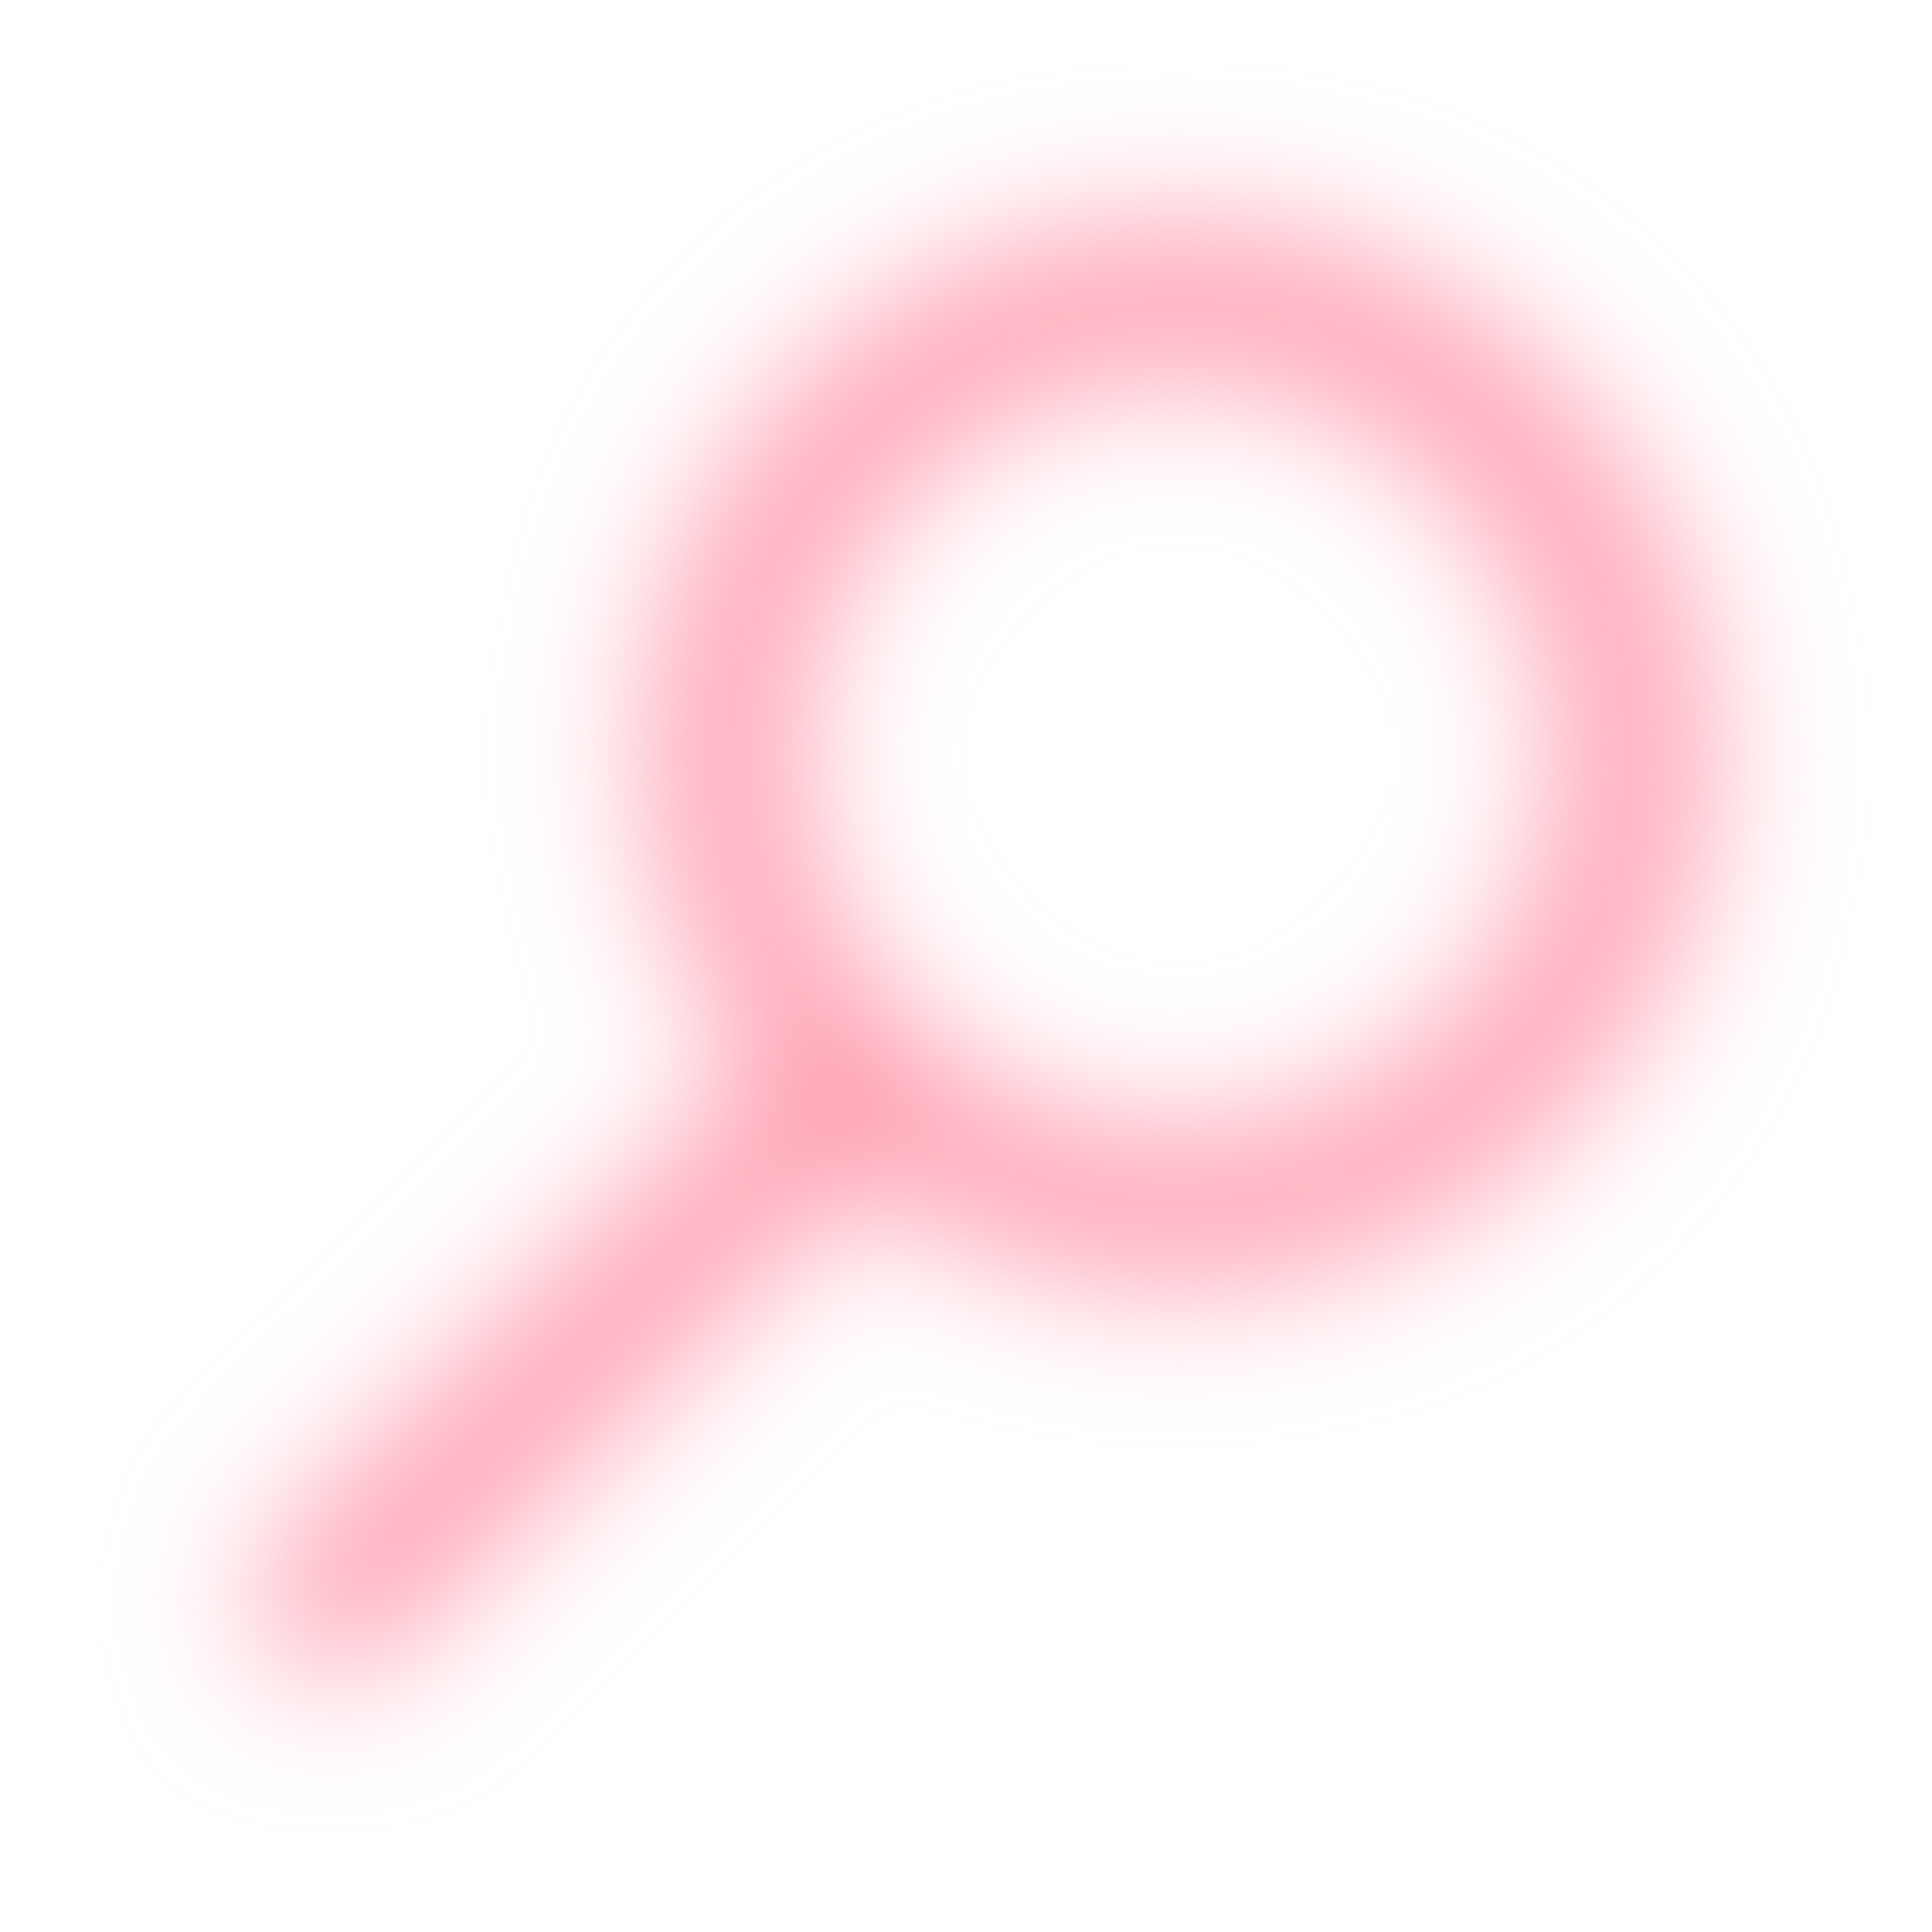
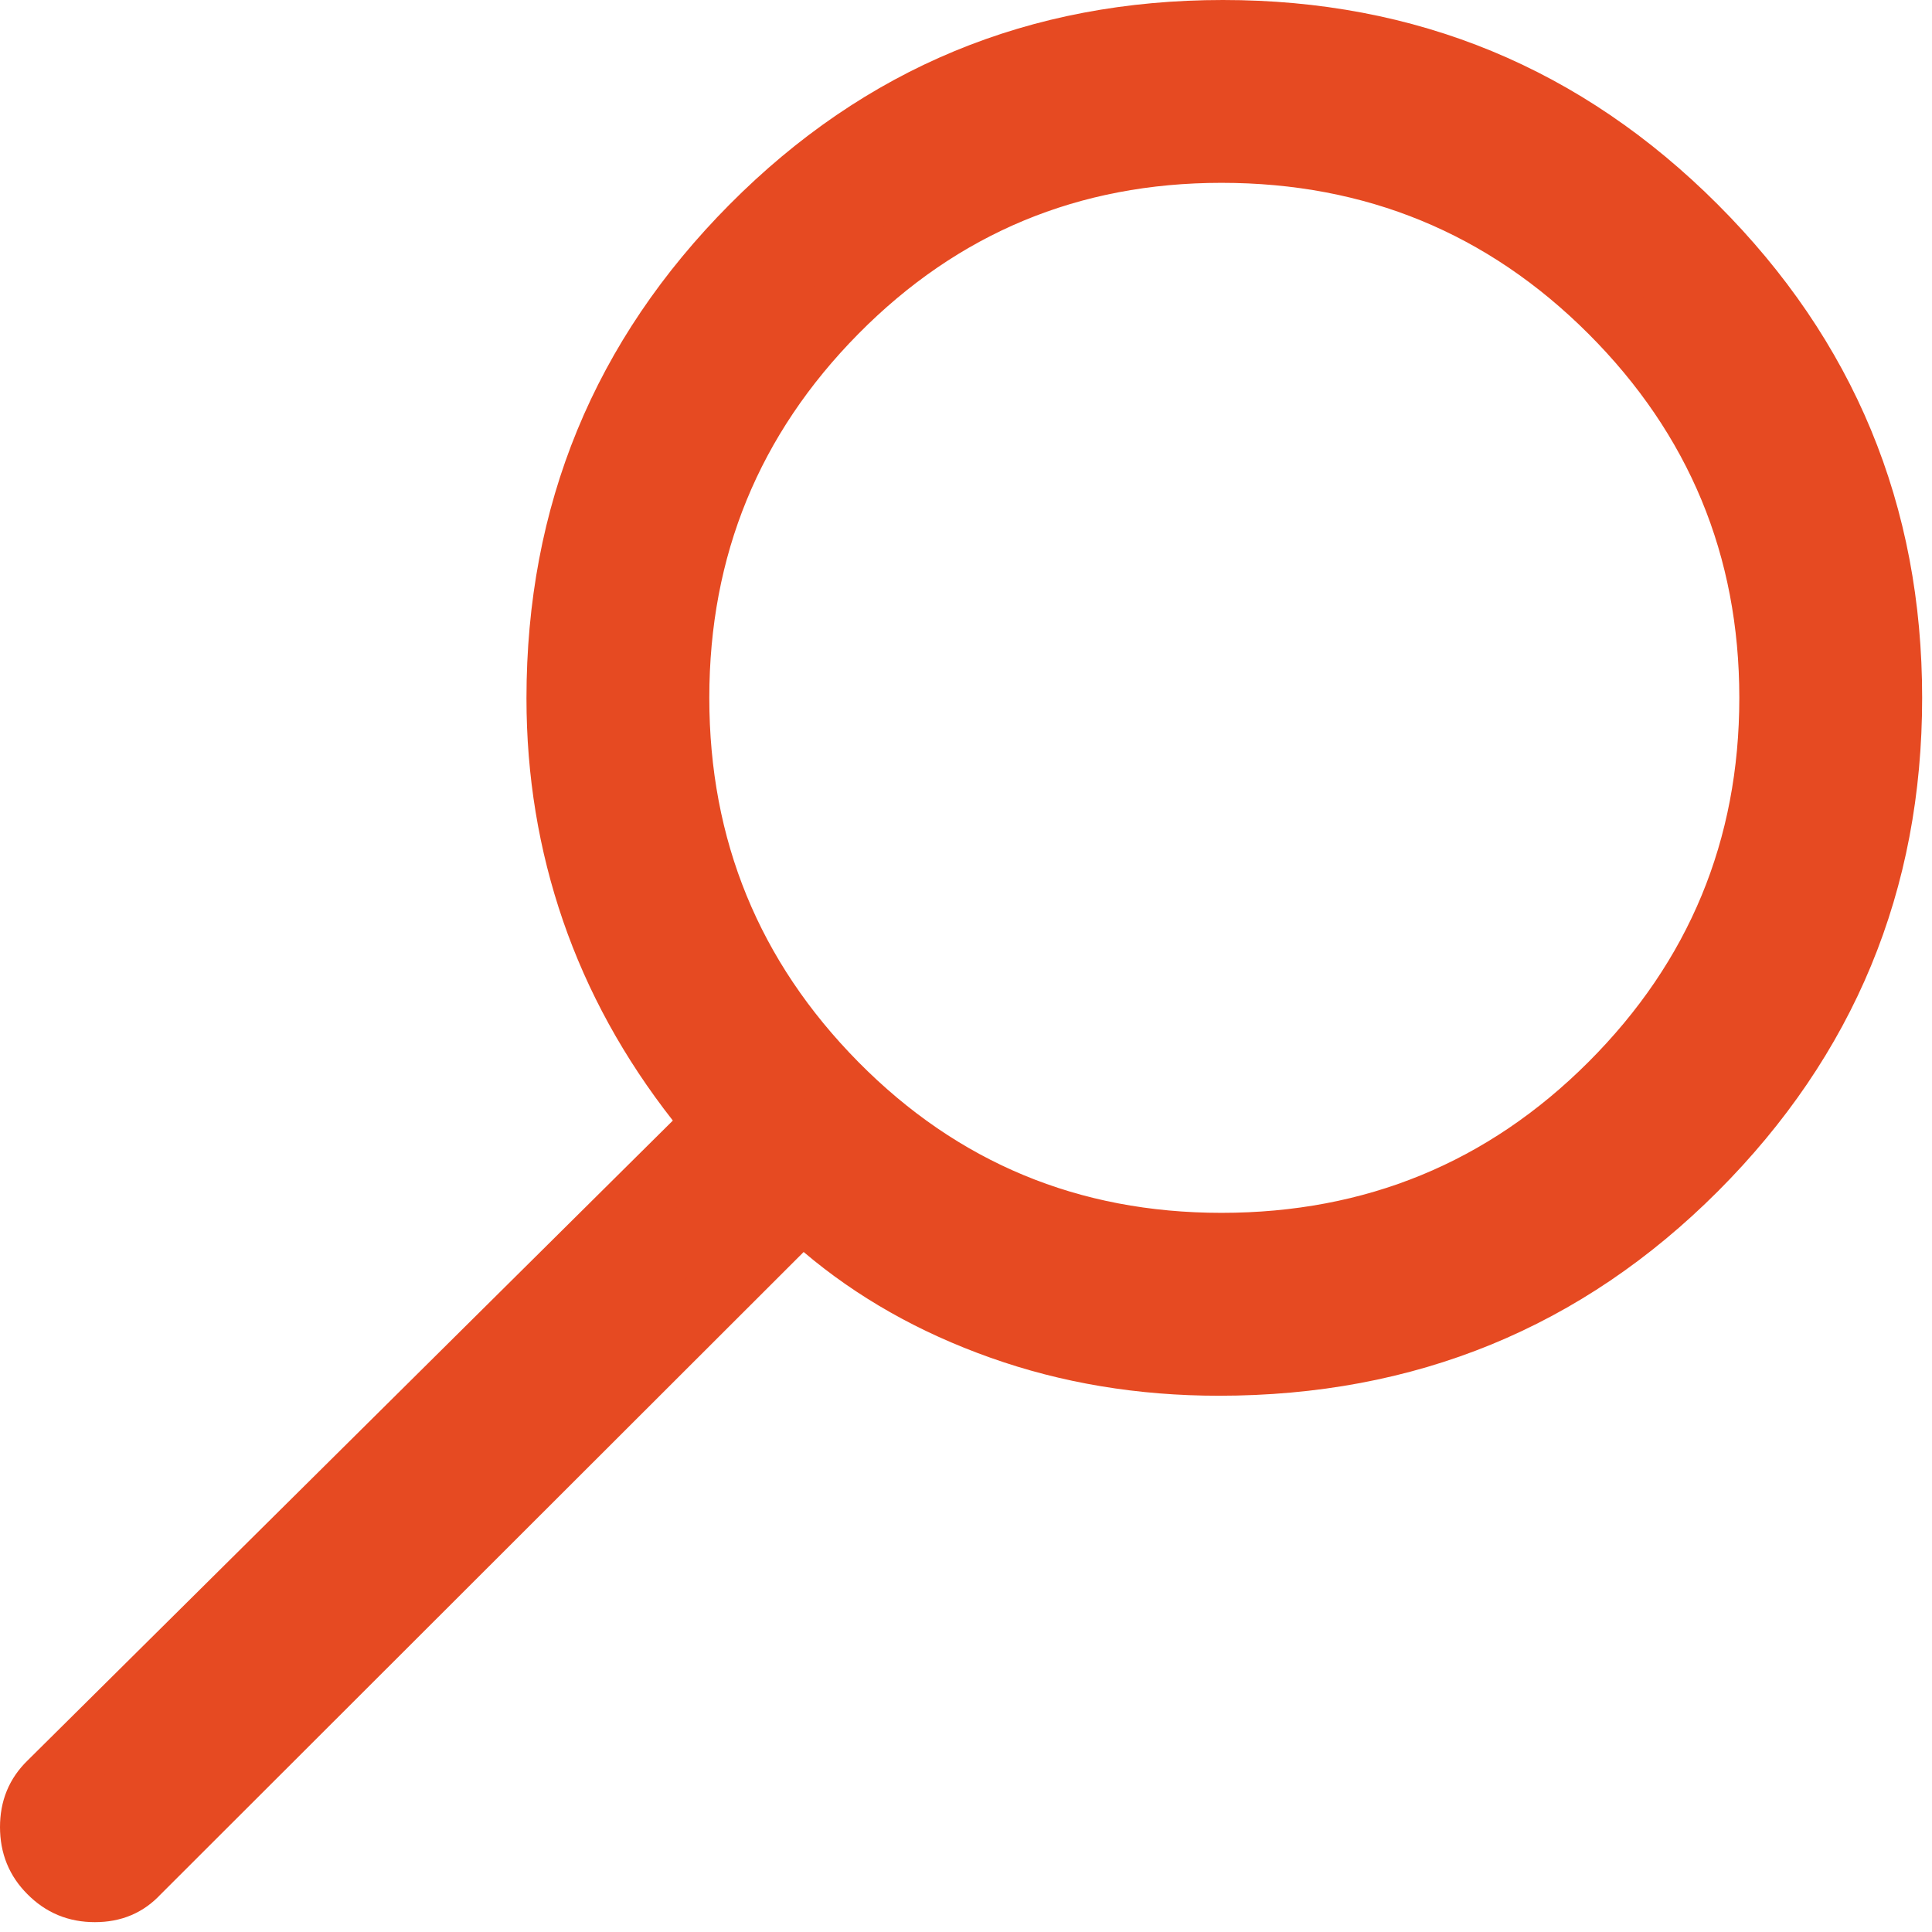
- <svg xmlns="http://www.w3.org/2000/svg" width="400" height="400" viewBox="0 0 400 400" fill="none">
-   <g filter="url(#filter0_f_462_41)">
-     <path d="M243.724 48.388C213.809 48.388 188.401 58.919 167.471 79.991C146.536 101.063 136.074 126.495 136.074 156.313C136.074 168.296 137.96 179.764 141.73 190.721C145.5 201.677 151.156 211.962 158.701 221.576L158.976 221.925L158.659 222.239L58.426 321.643L58.424 321.645C55.69 324.322 54.324 327.631 54.324 331.605C54.324 335.582 55.691 338.923 58.428 341.66L58.43 341.662C61.201 344.463 64.567 345.859 68.558 345.859C72.545 345.859 75.824 344.463 78.434 341.671L78.445 341.66L178.263 241.939L178.588 241.613L178.939 241.912C187.156 248.886 196.769 254.33 207.783 258.242C218.792 262.155 230.563 264.113 243.099 264.113C273.48 264.113 299.18 253.581 320.229 232.51C341.277 211.437 351.795 186.026 351.795 156.25C351.795 126.475 341.264 101.065 320.191 79.992C299.122 58.919 273.642 48.388 243.724 48.388ZM243.482 75.78C265.972 75.78 285.094 83.643 300.819 99.36C316.541 115.076 324.407 134.048 324.407 156.25C324.407 178.453 316.545 197.426 300.832 213.142C285.117 228.859 265.991 236.721 243.482 236.721C221.203 236.721 202.284 228.857 186.756 213.139C171.23 197.423 163.462 178.451 163.462 156.25C163.462 134.05 171.235 115.078 186.772 99.362C202.309 83.644 221.222 75.78 243.482 75.78Z" fill="#FF98AB" stroke="#FF98AB" />
-   </g>
-   <defs>
-     <filter id="filter0_f_462_41" x="-30" y="-30" width="460" height="460" filterUnits="userSpaceOnUse" color-interpolation-filters="sRGB">
-       <feFlood flood-opacity="0" result="BackgroundImageFix" />
-       <feBlend mode="normal" in="SourceGraphic" in2="BackgroundImageFix" result="shape" />
-       <feGaussianBlur stdDeviation="15" result="effect1_foregroundBlur_462_41" />
-     </filter>
-   </defs>
+ <svg xmlns="http://www.w3.org/2000/svg" width="30" height="30" viewBox="0 0 30 30" fill="none">
+   <path d="M18.99 0.5C16.117 0.5 13.692 1.506 11.684 3.527C9.675 5.55 8.675 7.979 8.675 10.843C8.675 11.993 8.856 13.09 9.216 14.137C9.576 15.182 10.116 16.167 10.841 17.091L11.117 17.441L10.8 17.755L0.777 27.695L0.775 27.697C0.591 27.877 0.5 28.091 0.5 28.372C0.501 28.653 0.592 28.872 0.779 29.059L0.781 29.061C0.972 29.254 1.193 29.347 1.473 29.347C1.753 29.347 1.96 29.256 2.132 29.071L2.138 29.064L2.144 29.059L12.126 19.087L12.452 18.761L12.803 19.06C13.58 19.719 14.492 20.237 15.546 20.611C16.595 20.984 17.721 21.173 18.927 21.173C21.848 21.173 24.303 20.165 26.322 18.145C28.342 16.122 29.347 13.694 29.347 10.836C29.347 7.978 28.342 5.551 26.319 3.528C24.297 1.506 21.863 0.5 18.99 0.5ZM18.966 2.339C21.333 2.339 23.36 3.172 25.018 4.829C26.674 6.485 27.508 8.496 27.508 10.836C27.508 13.176 26.675 15.188 25.019 16.844C23.362 18.501 21.334 19.333 18.966 19.333C16.619 19.333 14.611 18.5 12.973 16.842C11.337 15.185 10.514 13.174 10.514 10.836C10.514 8.498 11.338 6.487 12.975 4.831C14.614 3.173 16.621 2.339 18.966 2.339Z" fill="#E64A22" stroke="#E64A22" />
</svg>
